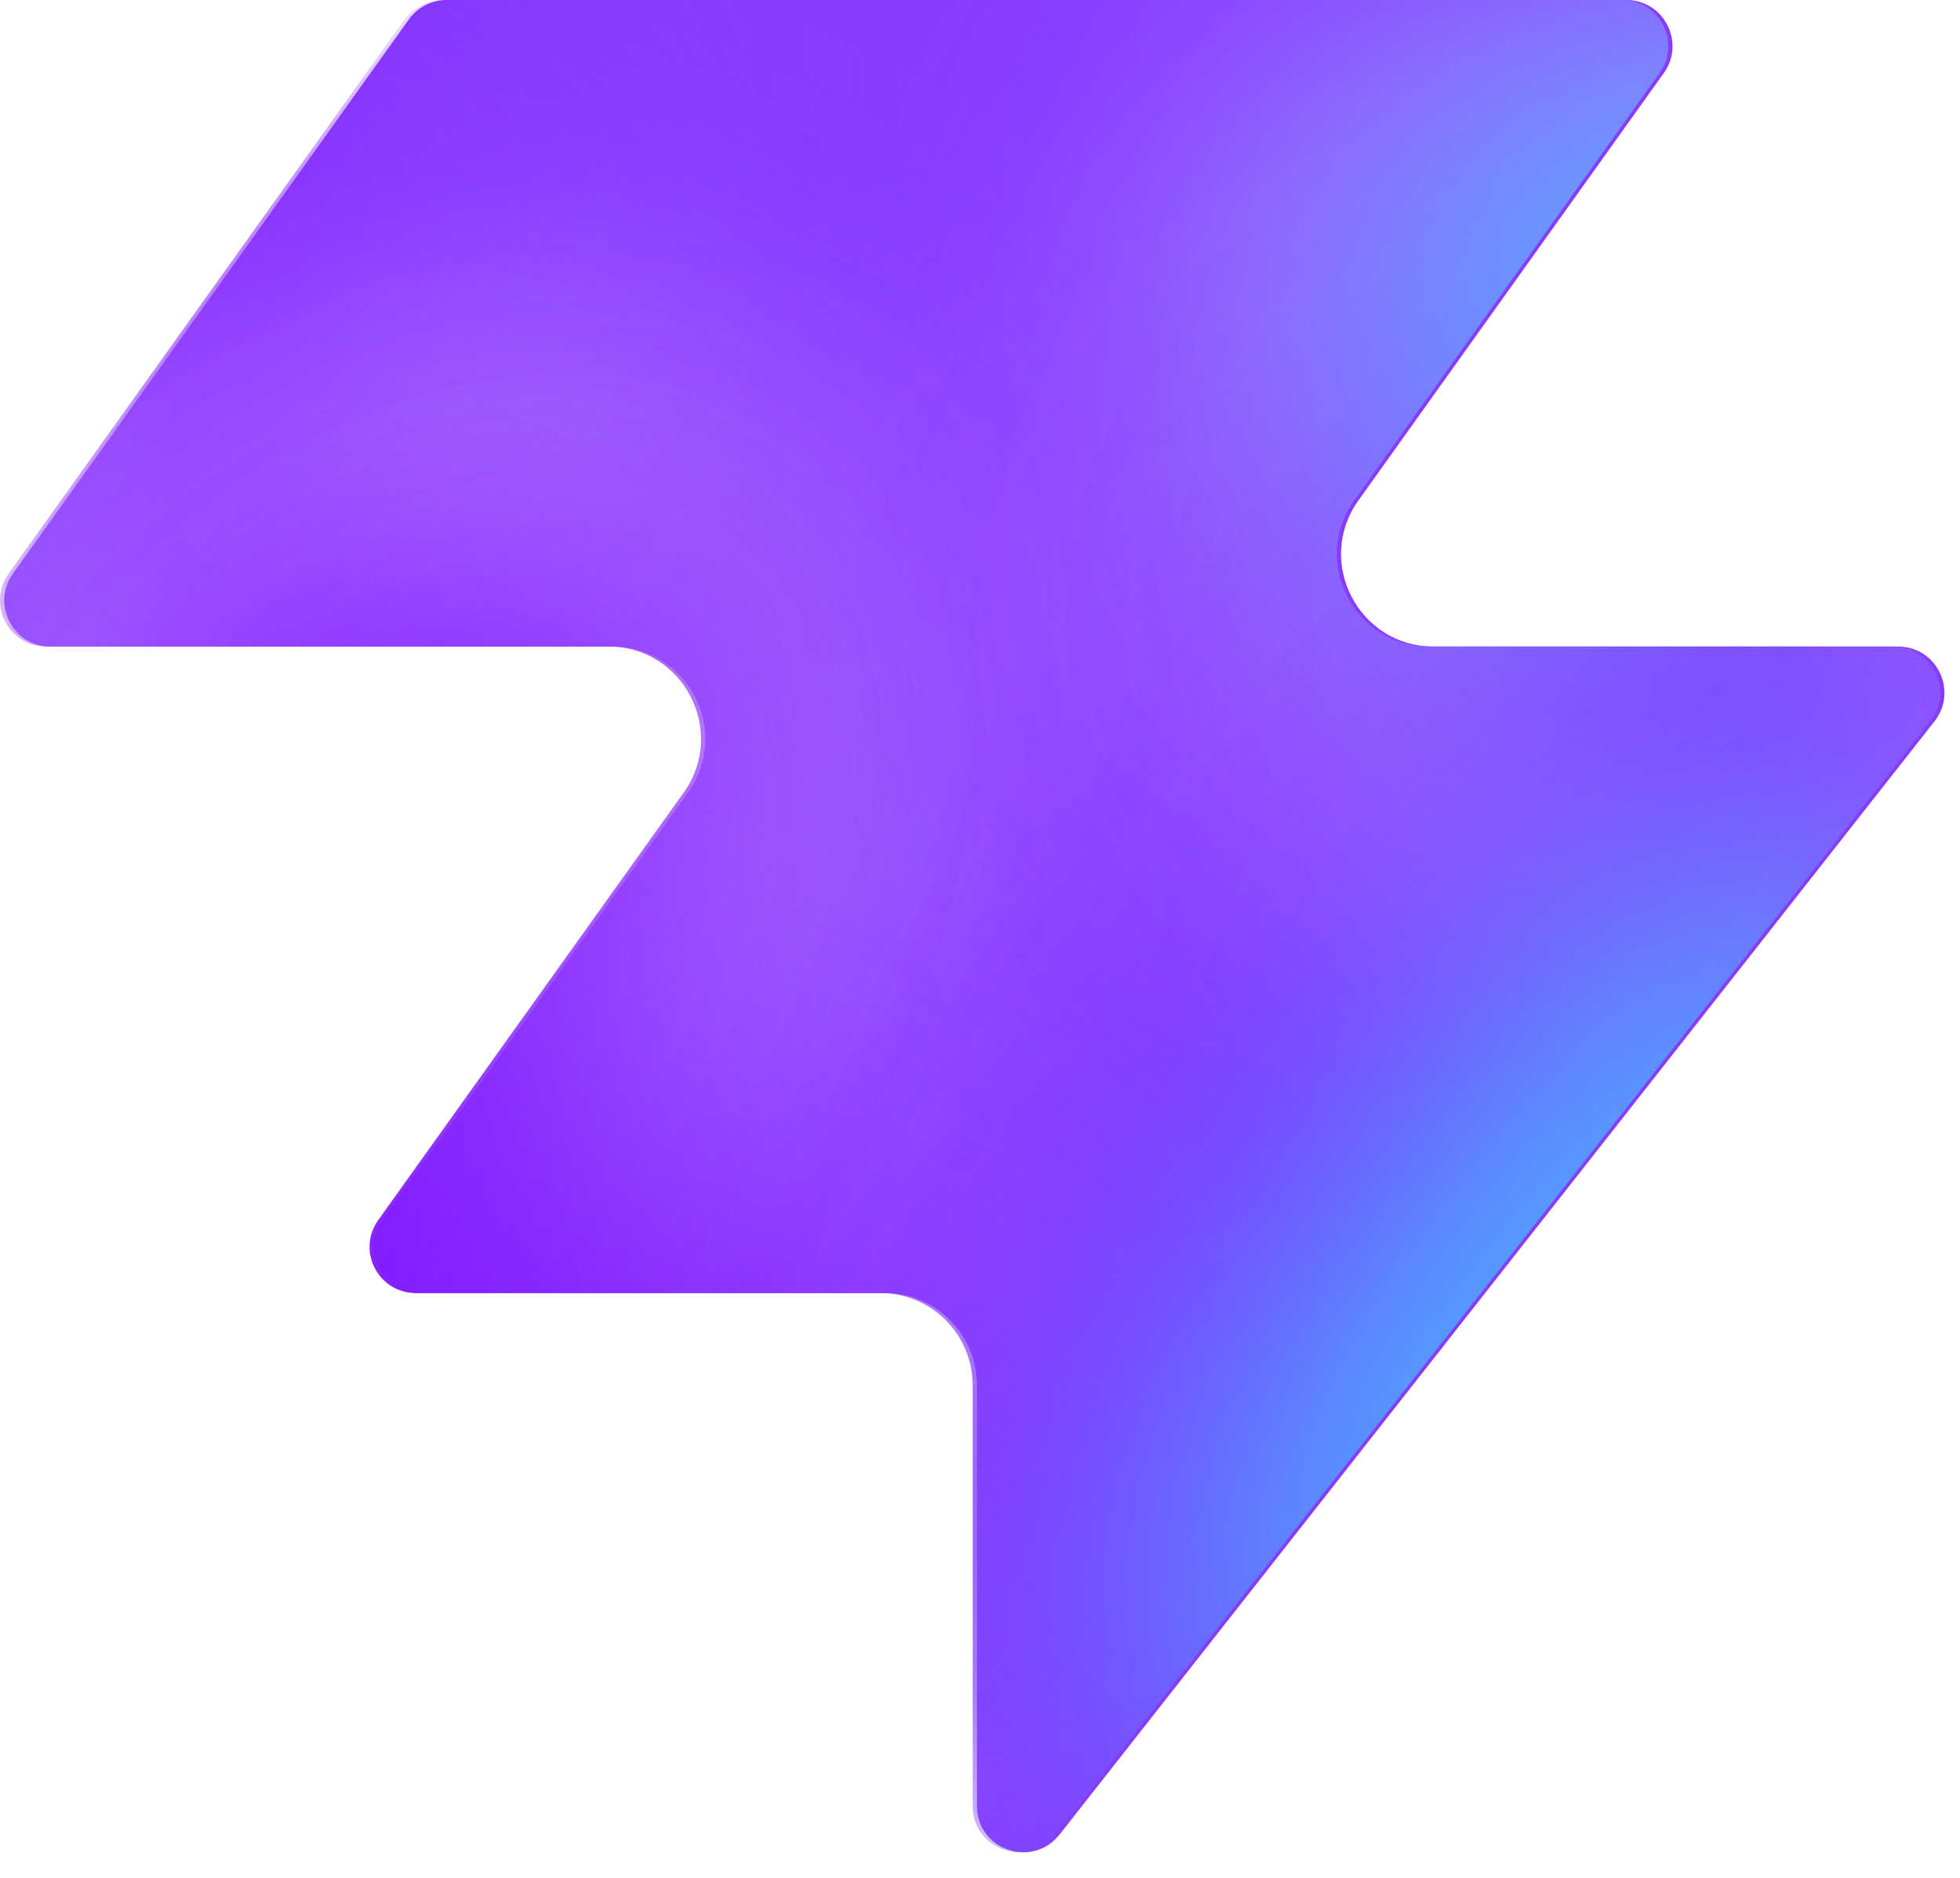
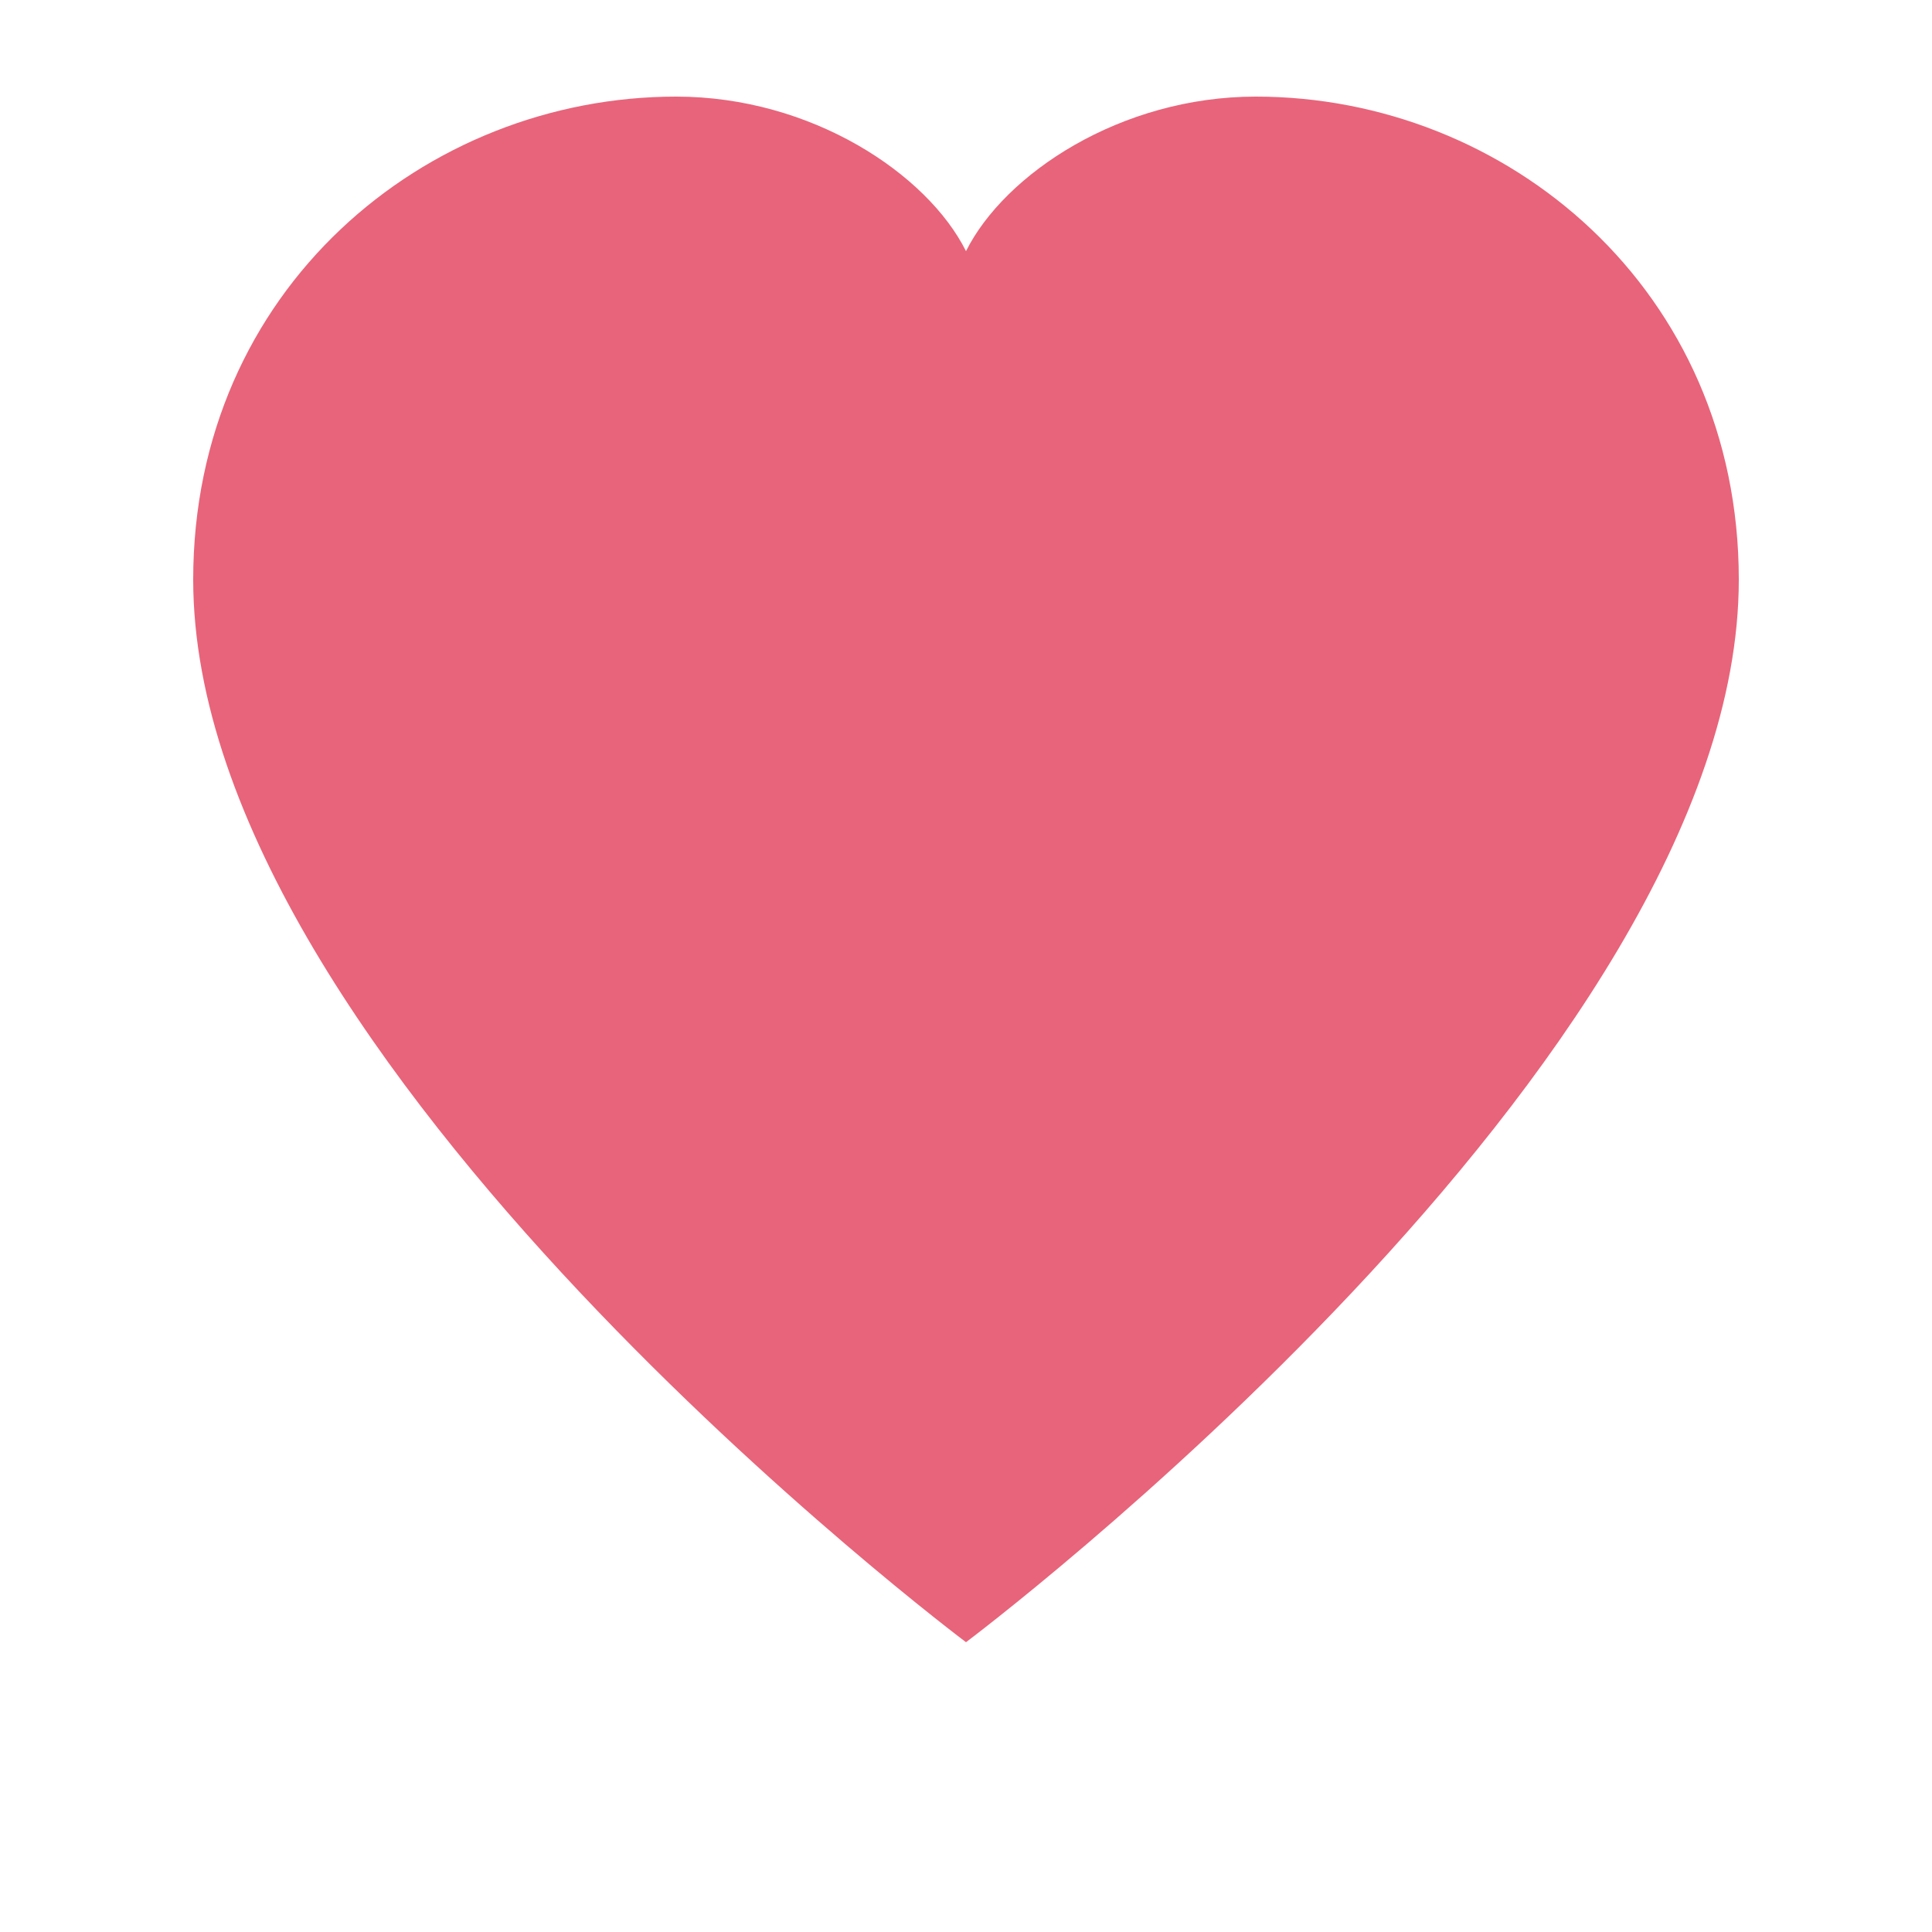
- <svg xmlns="http://www.w3.org/2000/svg" width="48" height="46" fill="none" viewBox="0 0 48 46">
-   <path fill="#863bff" d="M25.946 44.938c-.664.845-2.021.375-2.021-.698V33.937a2.26 2.26 0 0 0-2.262-2.262H10.287c-.92 0-1.456-1.04-.92-1.788l7.48-10.471c1.07-1.497 0-3.578-1.842-3.578H1.237c-.92 0-1.456-1.04-.92-1.788L10.013.474c.214-.297.556-.474.92-.474h28.894c.92 0 1.456 1.04.92 1.788l-7.48 10.471c-1.07 1.498 0 3.579 1.842 3.579h11.377c.943 0 1.473 1.088.89 1.83L25.947 44.94z" style="fill:#863bff;fill:color(display-p3 .525 .23 1);fill-opacity:1" />
-   <mask id="a" width="48" height="46" x="0" y="0" maskUnits="userSpaceOnUse" style="mask-type:alpha">
-     <path fill="#000" d="M25.842 44.938c-.664.844-2.021.375-2.021-.698V33.937a2.26 2.26 0 0 0-2.262-2.262H10.183c-.92 0-1.456-1.04-.92-1.788l7.48-10.471c1.07-1.498 0-3.579-1.842-3.579H1.133c-.92 0-1.456-1.04-.92-1.787L9.91.473c.214-.297.556-.474.92-.474h28.894c.92 0 1.456 1.04.92 1.788l-7.48 10.471c-1.07 1.498 0 3.578 1.842 3.578h11.377c.943 0 1.473 1.088.89 1.832L25.843 44.94z" style="fill:#000;fill-opacity:1" />
-   </mask>
-   <g mask="url(#a)">
-     <g filter="url(#b)">
-       <ellipse cx="5.508" cy="14.704" fill="#ede6ff" rx="5.508" ry="14.704" style="fill:#ede6ff;fill:color(display-p3 .927 .903 1);fill-opacity:1" transform="matrix(.00324 1 1 -.00324 -4.47 31.516)" />
-     </g>
-     <g filter="url(#c)">
-       <ellipse cx="10.399" cy="29.851" fill="#ede6ff" rx="10.399" ry="29.851" style="fill:#ede6ff;fill:color(display-p3 .927 .903 1);fill-opacity:1" transform="matrix(.00324 1 1 -.00324 -39.328 7.883)" />
-     </g>
-     <g filter="url(#d)">
-       <ellipse cx="5.508" cy="30.487" fill="#7e14ff" rx="5.508" ry="30.487" style="fill:#7e14ff;fill:color(display-p3 .492 .077 1);fill-opacity:1" transform="rotate(89.814 -25.913 -14.639)scale(1 -1)" />
-     </g>
-     <g filter="url(#e)">
-       <ellipse cx="5.508" cy="30.599" fill="#7e14ff" rx="5.508" ry="30.599" style="fill:#7e14ff;fill:color(display-p3 .492 .077 1);fill-opacity:1" transform="rotate(89.814 -32.644 -3.334)scale(1 -1)" />
-     </g>
-     <g filter="url(#f)">
-       <ellipse cx="5.508" cy="30.599" fill="#7e14ff" rx="5.508" ry="30.599" style="fill:#7e14ff;fill:color(display-p3 .492 .077 1);fill-opacity:1" transform="matrix(.00324 1 1 -.00324 -34.34 30.47)" />
-     </g>
-     <g filter="url(#g)">
-       <ellipse cx="14.072" cy="22.078" fill="#ede6ff" rx="14.072" ry="22.078" style="fill:#ede6ff;fill:color(display-p3 .927 .903 1);fill-opacity:1" transform="rotate(93.35 24.506 48.493)scale(-1 1)" />
-     </g>
-     <g filter="url(#h)">
-       <ellipse cx="3.47" cy="21.501" fill="#7e14ff" rx="3.47" ry="21.501" style="fill:#7e14ff;fill:color(display-p3 .492 .077 1);fill-opacity:1" transform="rotate(89.009 28.708 47.59)scale(-1 1)" />
-     </g>
-     <g filter="url(#i)">
-       <ellipse cx="3.47" cy="21.501" fill="#7e14ff" rx="3.47" ry="21.501" style="fill:#7e14ff;fill:color(display-p3 .492 .077 1);fill-opacity:1" transform="rotate(89.009 28.708 47.59)scale(-1 1)" />
-     </g>
-     <g filter="url(#j)">
-       <ellipse cx=".387" cy="8.972" fill="#7e14ff" rx="4.407" ry="29.108" style="fill:#7e14ff;fill:color(display-p3 .492 .077 1);fill-opacity:1" transform="rotate(39.51 .387 8.972)" />
-     </g>
-     <g filter="url(#k)">
-       <ellipse cx="47.523" cy="-6.092" fill="#7e14ff" rx="4.407" ry="29.108" style="fill:#7e14ff;fill:color(display-p3 .492 .077 1);fill-opacity:1" transform="rotate(37.892 47.523 -6.092)" />
-     </g>
-     <g filter="url(#l)">
-       <ellipse cx="41.412" cy="6.333" fill="#47bfff" rx="5.971" ry="9.665" style="fill:#47bfff;fill:color(display-p3 .28 .748 1);fill-opacity:1" transform="rotate(37.892 41.412 6.333)" />
-     </g>
-     <g filter="url(#m)">
-       <ellipse cx="-1.879" cy="38.332" fill="#7e14ff" rx="4.407" ry="29.108" style="fill:#7e14ff;fill:color(display-p3 .492 .077 1);fill-opacity:1" transform="rotate(37.892 -1.88 38.332)" />
-     </g>
-     <g filter="url(#n)">
-       <ellipse cx="-1.879" cy="38.332" fill="#7e14ff" rx="4.407" ry="29.108" style="fill:#7e14ff;fill:color(display-p3 .492 .077 1);fill-opacity:1" transform="rotate(37.892 -1.88 38.332)" />
-     </g>
-     <g filter="url(#o)">
-       <ellipse cx="35.651" cy="29.907" fill="#7e14ff" rx="4.407" ry="29.108" style="fill:#7e14ff;fill:color(display-p3 .492 .077 1);fill-opacity:1" transform="rotate(37.892 35.651 29.907)" />
-     </g>
-     <g filter="url(#p)">
-       <ellipse cx="38.418" cy="32.4" fill="#47bfff" rx="5.971" ry="15.297" style="fill:#47bfff;fill:color(display-p3 .28 .748 1);fill-opacity:1" transform="rotate(37.892 38.418 32.4)" />
-     </g>
-   </g>
-   <defs>
-     <filter id="b" width="60.045" height="41.654" x="-19.77" y="16.149" color-interpolation-filters="sRGB" filterUnits="userSpaceOnUse">
-       <feFlood flood-opacity="0" result="BackgroundImageFix" />
-       <feBlend in="SourceGraphic" in2="BackgroundImageFix" result="shape" />
-       <feGaussianBlur result="effect1_foregroundBlur_2002_17158" stdDeviation="7.659" />
-     </filter>
-     <filter id="c" width="90.34" height="51.437" x="-54.613" y="-7.533" color-interpolation-filters="sRGB" filterUnits="userSpaceOnUse">
-       <feFlood flood-opacity="0" result="BackgroundImageFix" />
-       <feBlend in="SourceGraphic" in2="BackgroundImageFix" result="shape" />
-       <feGaussianBlur result="effect1_foregroundBlur_2002_17158" stdDeviation="7.659" />
-     </filter>
-     <filter id="d" width="79.355" height="29.4" x="-49.64" y="2.03" color-interpolation-filters="sRGB" filterUnits="userSpaceOnUse">
-       <feFlood flood-opacity="0" result="BackgroundImageFix" />
-       <feBlend in="SourceGraphic" in2="BackgroundImageFix" result="shape" />
-       <feGaussianBlur result="effect1_foregroundBlur_2002_17158" stdDeviation="4.596" />
-     </filter>
-     <filter id="e" width="79.579" height="29.4" x="-45.045" y="20.029" color-interpolation-filters="sRGB" filterUnits="userSpaceOnUse">
-       <feFlood flood-opacity="0" result="BackgroundImageFix" />
-       <feBlend in="SourceGraphic" in2="BackgroundImageFix" result="shape" />
-       <feGaussianBlur result="effect1_foregroundBlur_2002_17158" stdDeviation="4.596" />
-     </filter>
-     <filter id="f" width="79.579" height="29.4" x="-43.513" y="21.178" color-interpolation-filters="sRGB" filterUnits="userSpaceOnUse">
-       <feFlood flood-opacity="0" result="BackgroundImageFix" />
-       <feBlend in="SourceGraphic" in2="BackgroundImageFix" result="shape" />
-       <feGaussianBlur result="effect1_foregroundBlur_2002_17158" stdDeviation="4.596" />
-     </filter>
-     <filter id="g" width="74.749" height="58.852" x="15.756" y="-17.901" color-interpolation-filters="sRGB" filterUnits="userSpaceOnUse">
-       <feFlood flood-opacity="0" result="BackgroundImageFix" />
-       <feBlend in="SourceGraphic" in2="BackgroundImageFix" result="shape" />
-       <feGaussianBlur result="effect1_foregroundBlur_2002_17158" stdDeviation="7.659" />
-     </filter>
-     <filter id="h" width="61.377" height="25.362" x="23.548" y="2.284" color-interpolation-filters="sRGB" filterUnits="userSpaceOnUse">
-       <feFlood flood-opacity="0" result="BackgroundImageFix" />
-       <feBlend in="SourceGraphic" in2="BackgroundImageFix" result="shape" />
-       <feGaussianBlur result="effect1_foregroundBlur_2002_17158" stdDeviation="4.596" />
-     </filter>
-     <filter id="i" width="61.377" height="25.362" x="23.548" y="2.284" color-interpolation-filters="sRGB" filterUnits="userSpaceOnUse">
-       <feFlood flood-opacity="0" result="BackgroundImageFix" />
-       <feBlend in="SourceGraphic" in2="BackgroundImageFix" result="shape" />
-       <feGaussianBlur result="effect1_foregroundBlur_2002_17158" stdDeviation="4.596" />
-     </filter>
-     <filter id="j" width="56.045" height="63.649" x="-27.636" y="-22.853" color-interpolation-filters="sRGB" filterUnits="userSpaceOnUse">
-       <feFlood flood-opacity="0" result="BackgroundImageFix" />
-       <feBlend in="SourceGraphic" in2="BackgroundImageFix" result="shape" />
-       <feGaussianBlur result="effect1_foregroundBlur_2002_17158" stdDeviation="4.596" />
-     </filter>
-     <filter id="k" width="54.814" height="64.646" x="20.116" y="-38.415" color-interpolation-filters="sRGB" filterUnits="userSpaceOnUse">
-       <feFlood flood-opacity="0" result="BackgroundImageFix" />
-       <feBlend in="SourceGraphic" in2="BackgroundImageFix" result="shape" />
-       <feGaussianBlur result="effect1_foregroundBlur_2002_17158" stdDeviation="4.596" />
-     </filter>
-     <filter id="l" width="33.541" height="35.313" x="24.641" y="-11.323" color-interpolation-filters="sRGB" filterUnits="userSpaceOnUse">
-       <feFlood flood-opacity="0" result="BackgroundImageFix" />
-       <feBlend in="SourceGraphic" in2="BackgroundImageFix" result="shape" />
-       <feGaussianBlur result="effect1_foregroundBlur_2002_17158" stdDeviation="4.596" />
-     </filter>
-     <filter id="m" width="54.814" height="64.646" x="-29.286" y="6.009" color-interpolation-filters="sRGB" filterUnits="userSpaceOnUse">
-       <feFlood flood-opacity="0" result="BackgroundImageFix" />
-       <feBlend in="SourceGraphic" in2="BackgroundImageFix" result="shape" />
-       <feGaussianBlur result="effect1_foregroundBlur_2002_17158" stdDeviation="4.596" />
-     </filter>
-     <filter id="n" width="54.814" height="64.646" x="-29.286" y="6.009" color-interpolation-filters="sRGB" filterUnits="userSpaceOnUse">
-       <feFlood flood-opacity="0" result="BackgroundImageFix" />
-       <feBlend in="SourceGraphic" in2="BackgroundImageFix" result="shape" />
-       <feGaussianBlur result="effect1_foregroundBlur_2002_17158" stdDeviation="4.596" />
-     </filter>
-     <filter id="o" width="54.814" height="64.646" x="8.244" y="-2.416" color-interpolation-filters="sRGB" filterUnits="userSpaceOnUse">
-       <feFlood flood-opacity="0" result="BackgroundImageFix" />
-       <feBlend in="SourceGraphic" in2="BackgroundImageFix" result="shape" />
-       <feGaussianBlur result="effect1_foregroundBlur_2002_17158" stdDeviation="4.596" />
-     </filter>
-     <filter id="p" width="39.409" height="43.623" x="18.713" y="10.588" color-interpolation-filters="sRGB" filterUnits="userSpaceOnUse">
-       <feFlood flood-opacity="0" result="BackgroundImageFix" />
-       <feBlend in="SourceGraphic" in2="BackgroundImageFix" result="shape" />
-       <feGaussianBlur result="effect1_foregroundBlur_2002_17158" stdDeviation="4.596" />
-     </filter>
-   </defs>
+ <svg xmlns="http://www.w3.org/2000/svg" viewBox="0 0 100 100">
+   <path d="M50 85 C50 85 10 55 10 30 C10 15 22 5 35 5 C42 5 48 9 50 13 C52 9 58 5 65 5 C78 5 90 15 90 30 C90 55 50 85 50 85Z" fill="#E8647A" />
</svg>
